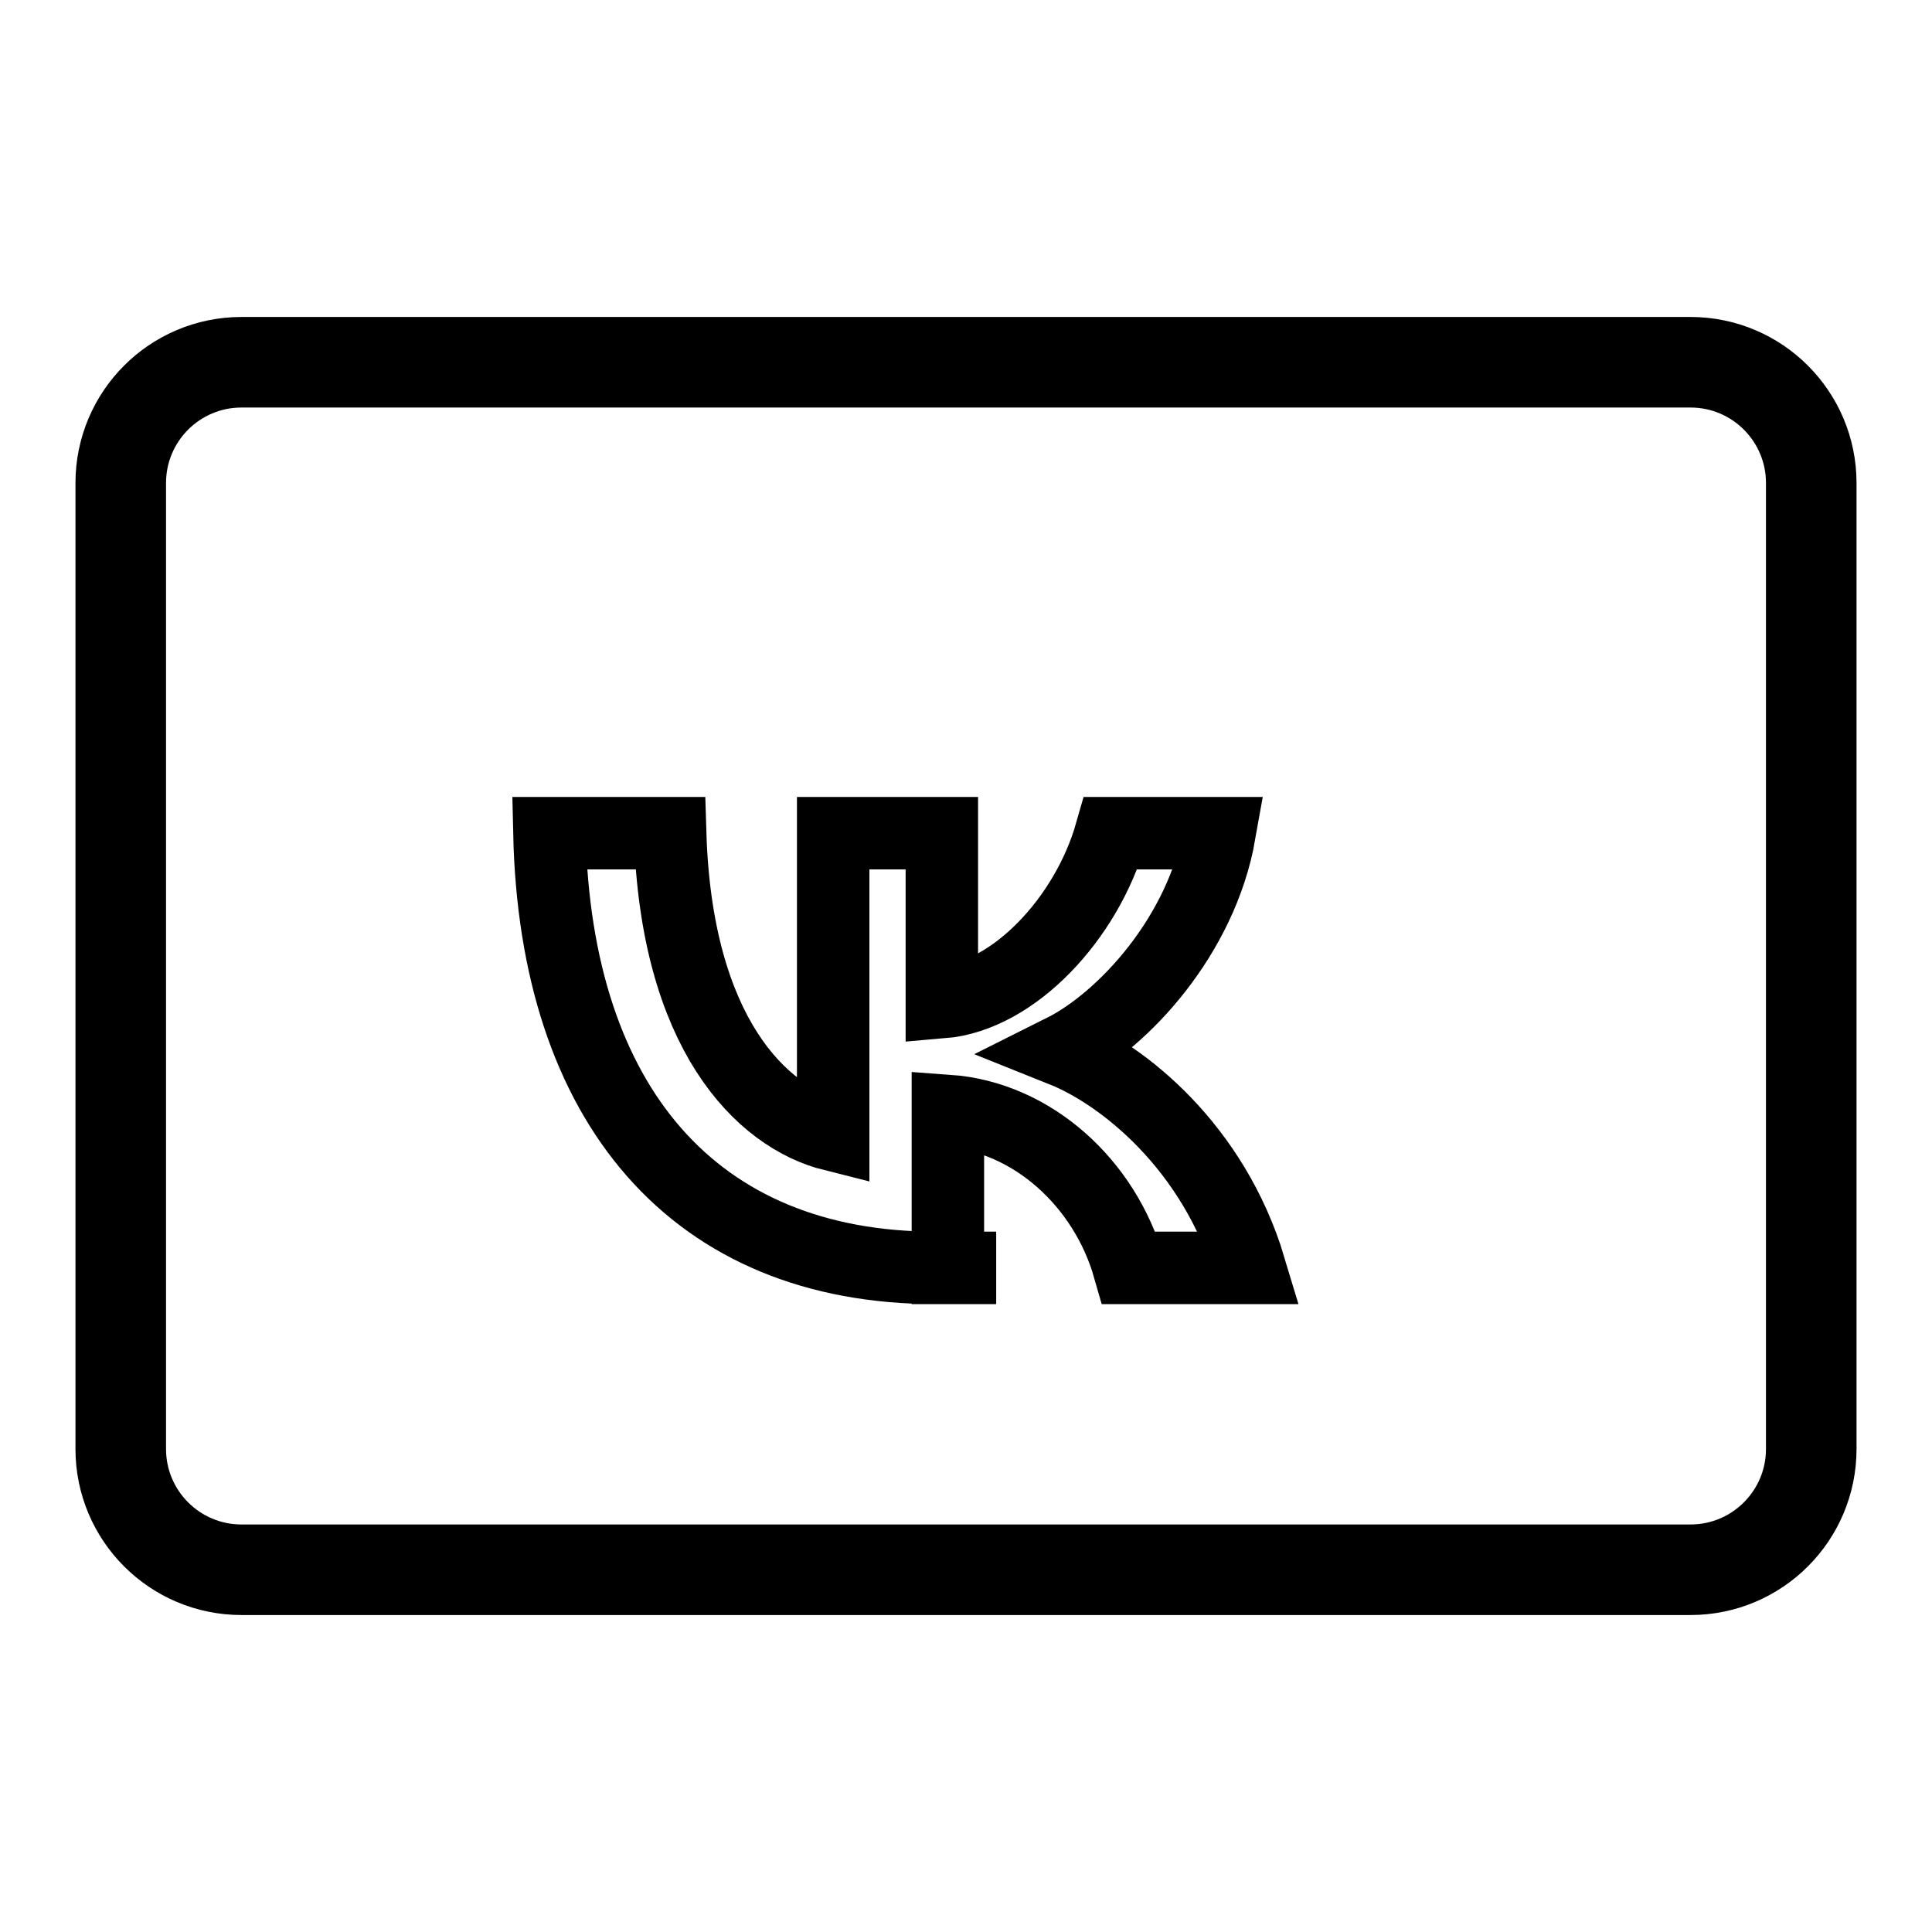
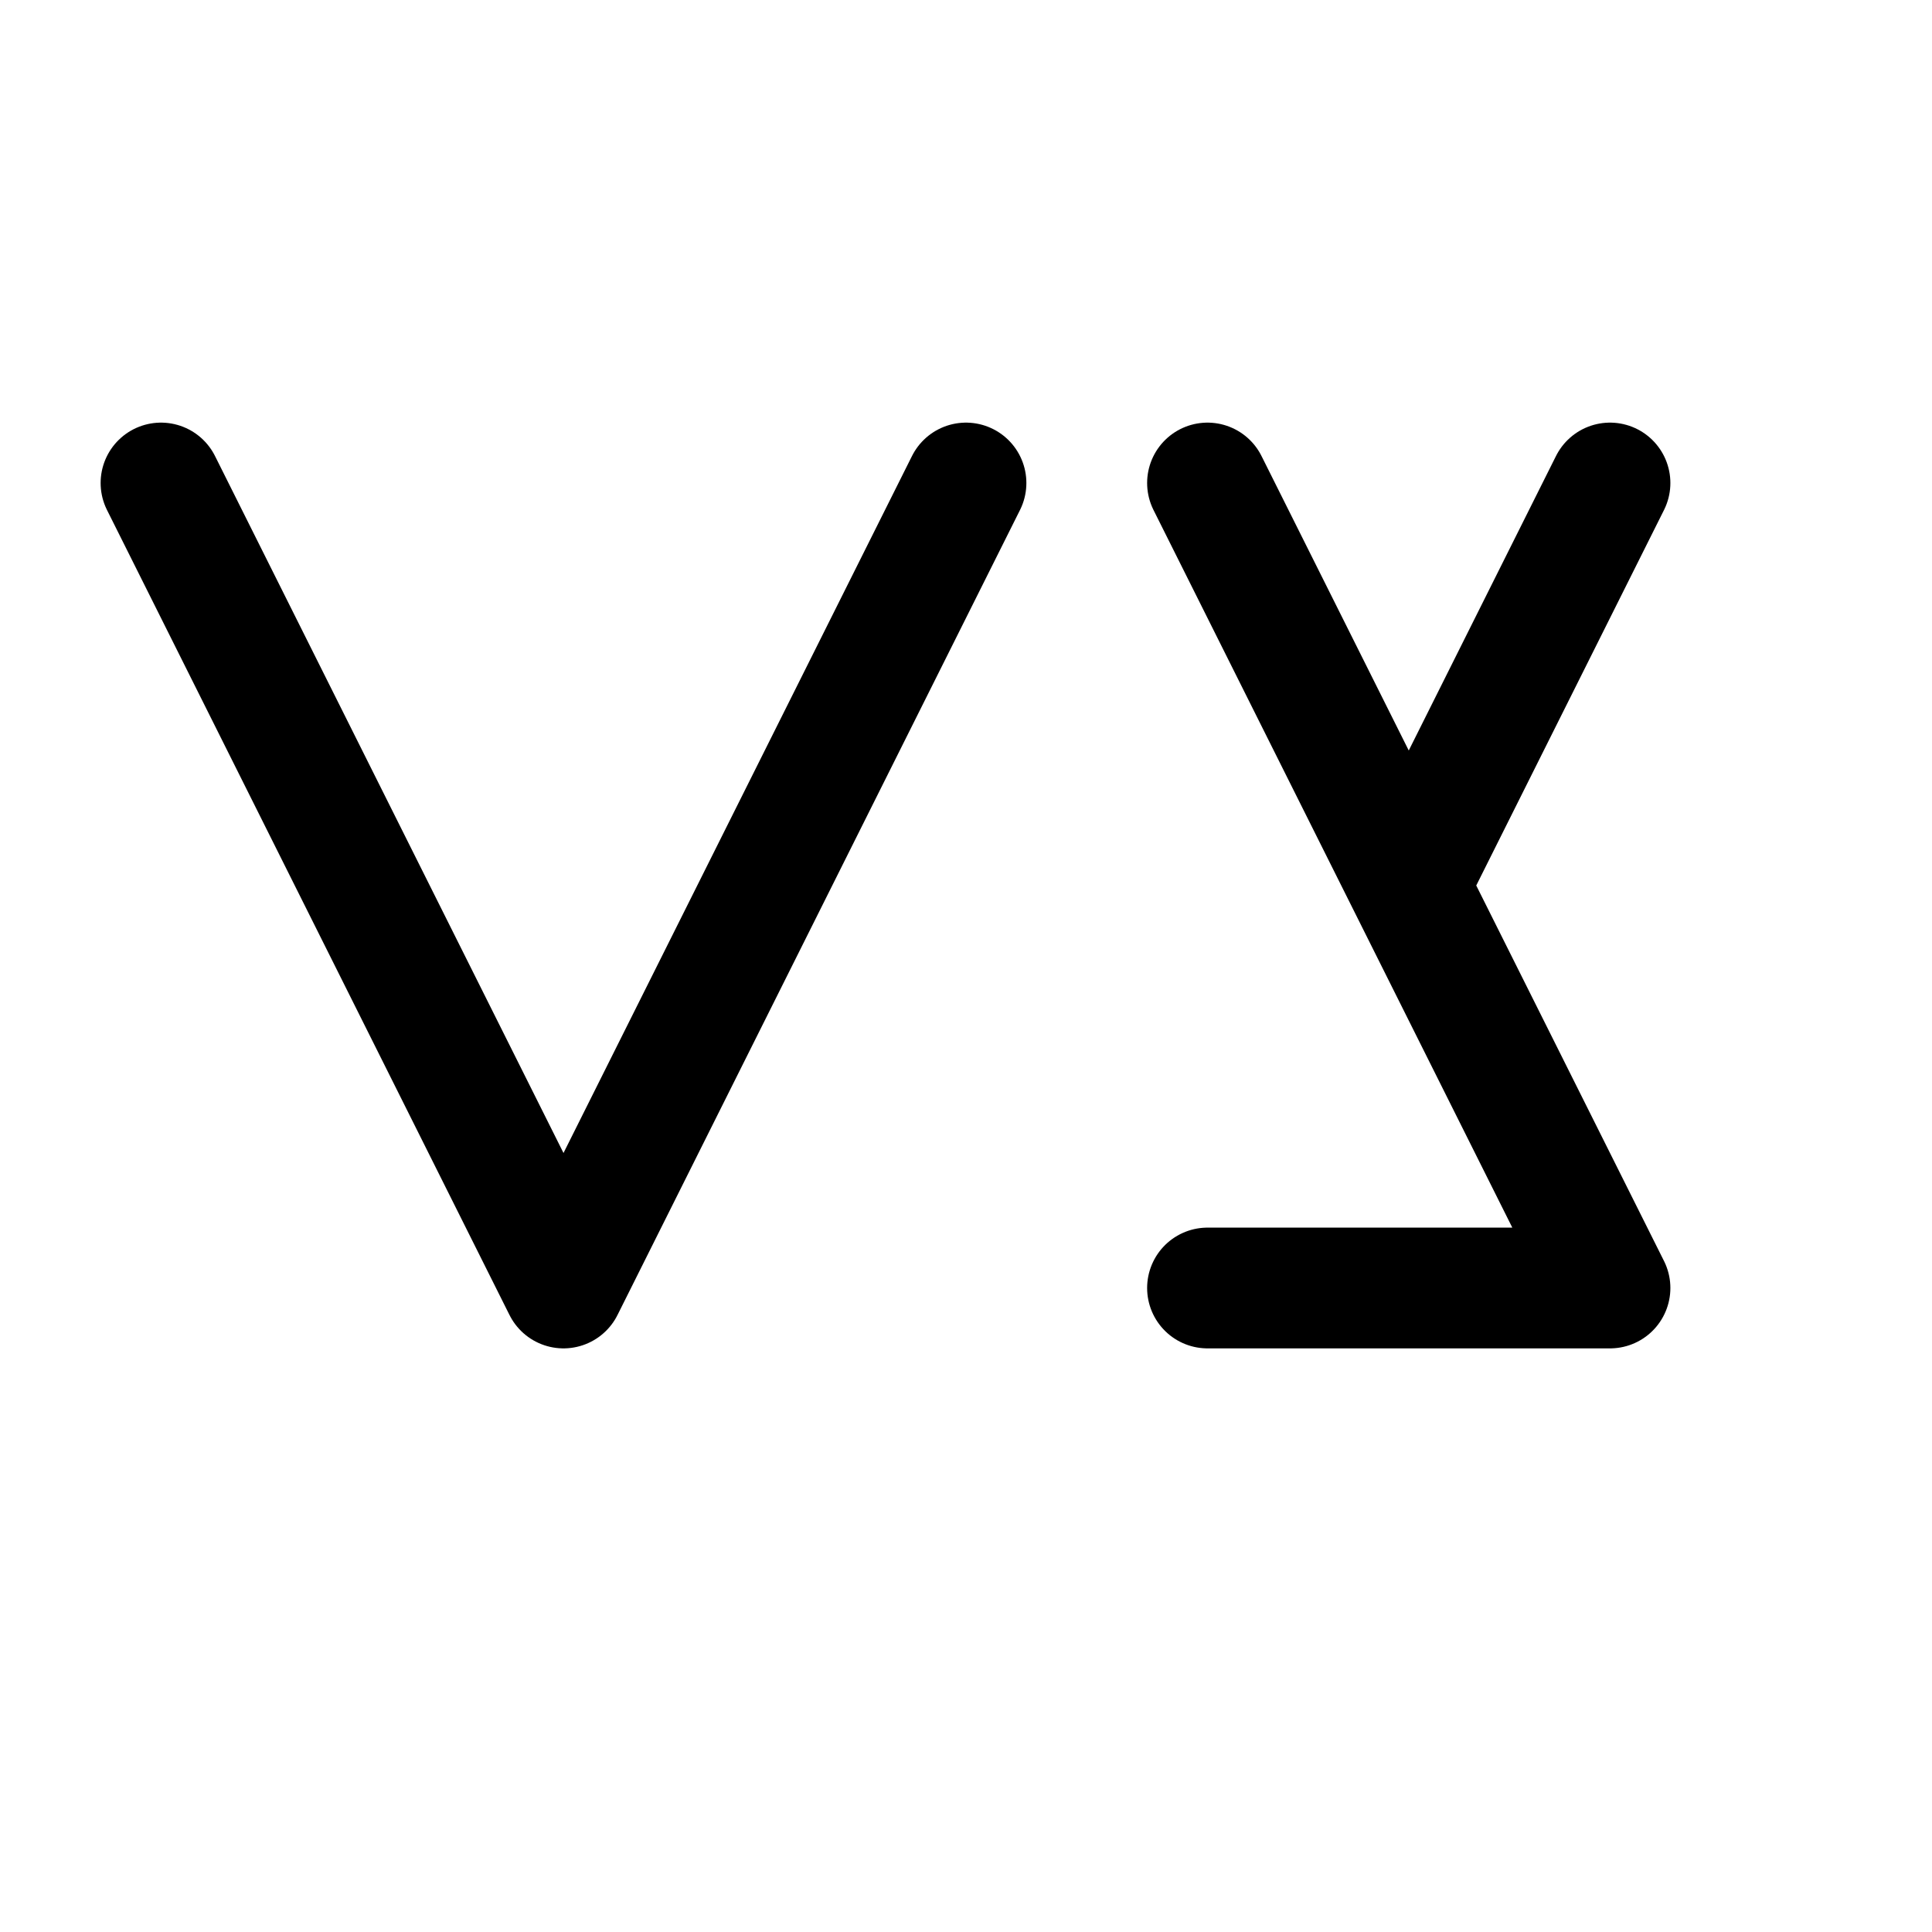
- <svg xmlns="http://www.w3.org/2000/svg" width="32" height="32" viewBox="0 0 32 32">
-   <rect x="2" y="6" width="28" height="20" rx="2" fill="none" stroke="currentColor" stroke-width="1.5" />
-   <path d="M16.5 21h-1c-4 0-6.3-2.7-6.4-7.2h2c.1 3.3 1.5 4.7 2.7 5v-5h1.8v2.8c1.2-.1 2.4-1.4 2.8-2.8h1.8c-.3 1.7-1.6 3.1-2.6 3.6 1 .4 2.5 1.6 3.1 3.6h-2c-.4-1.4-1.6-2.5-3-2.6V21z" fill="none" stroke="currentColor" stroke-width="1.2" />
+ <svg xmlns="http://www.w3.org/2000/svg" width="24" height="24" viewBox="0 0 24 24" fill="none" stroke="currentColor" stroke-width="1.5" stroke-linecap="round" stroke-linejoin="round">
+   <path d="M2 6l5 10 5-10M15 6l2.5 5L20 6M17.5 11l2.5 5M15 16h5" />
</svg>
